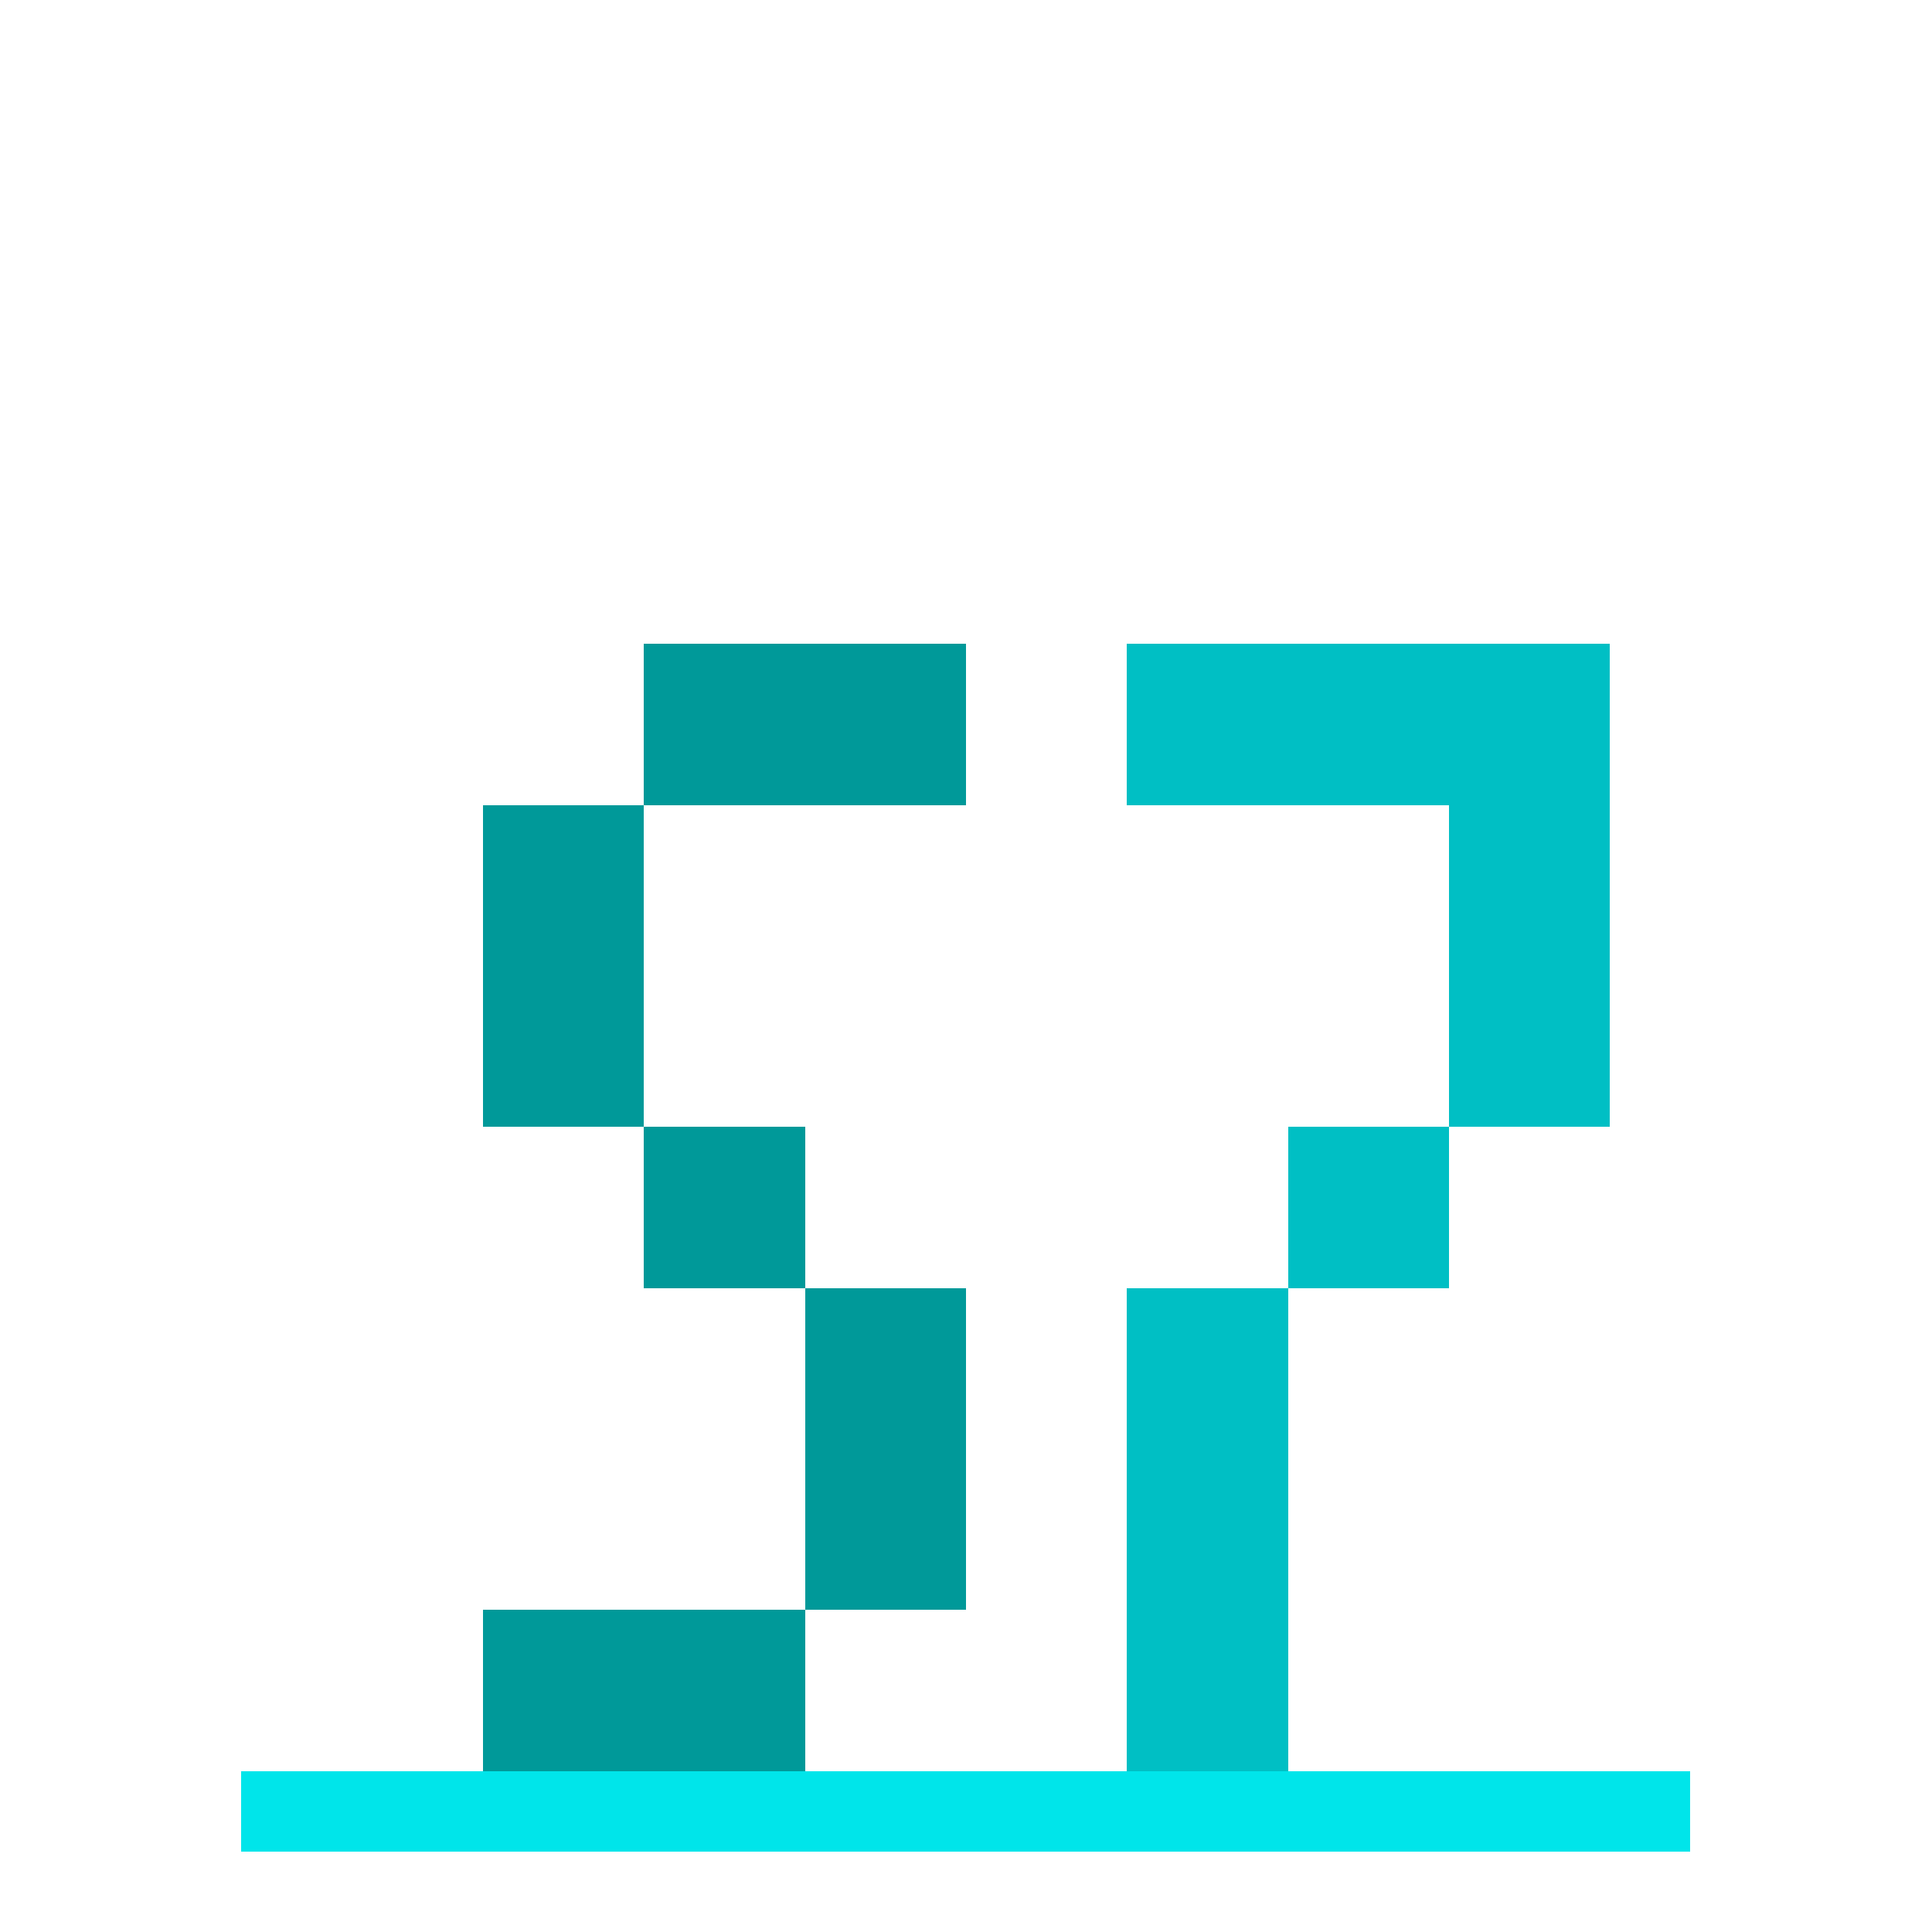
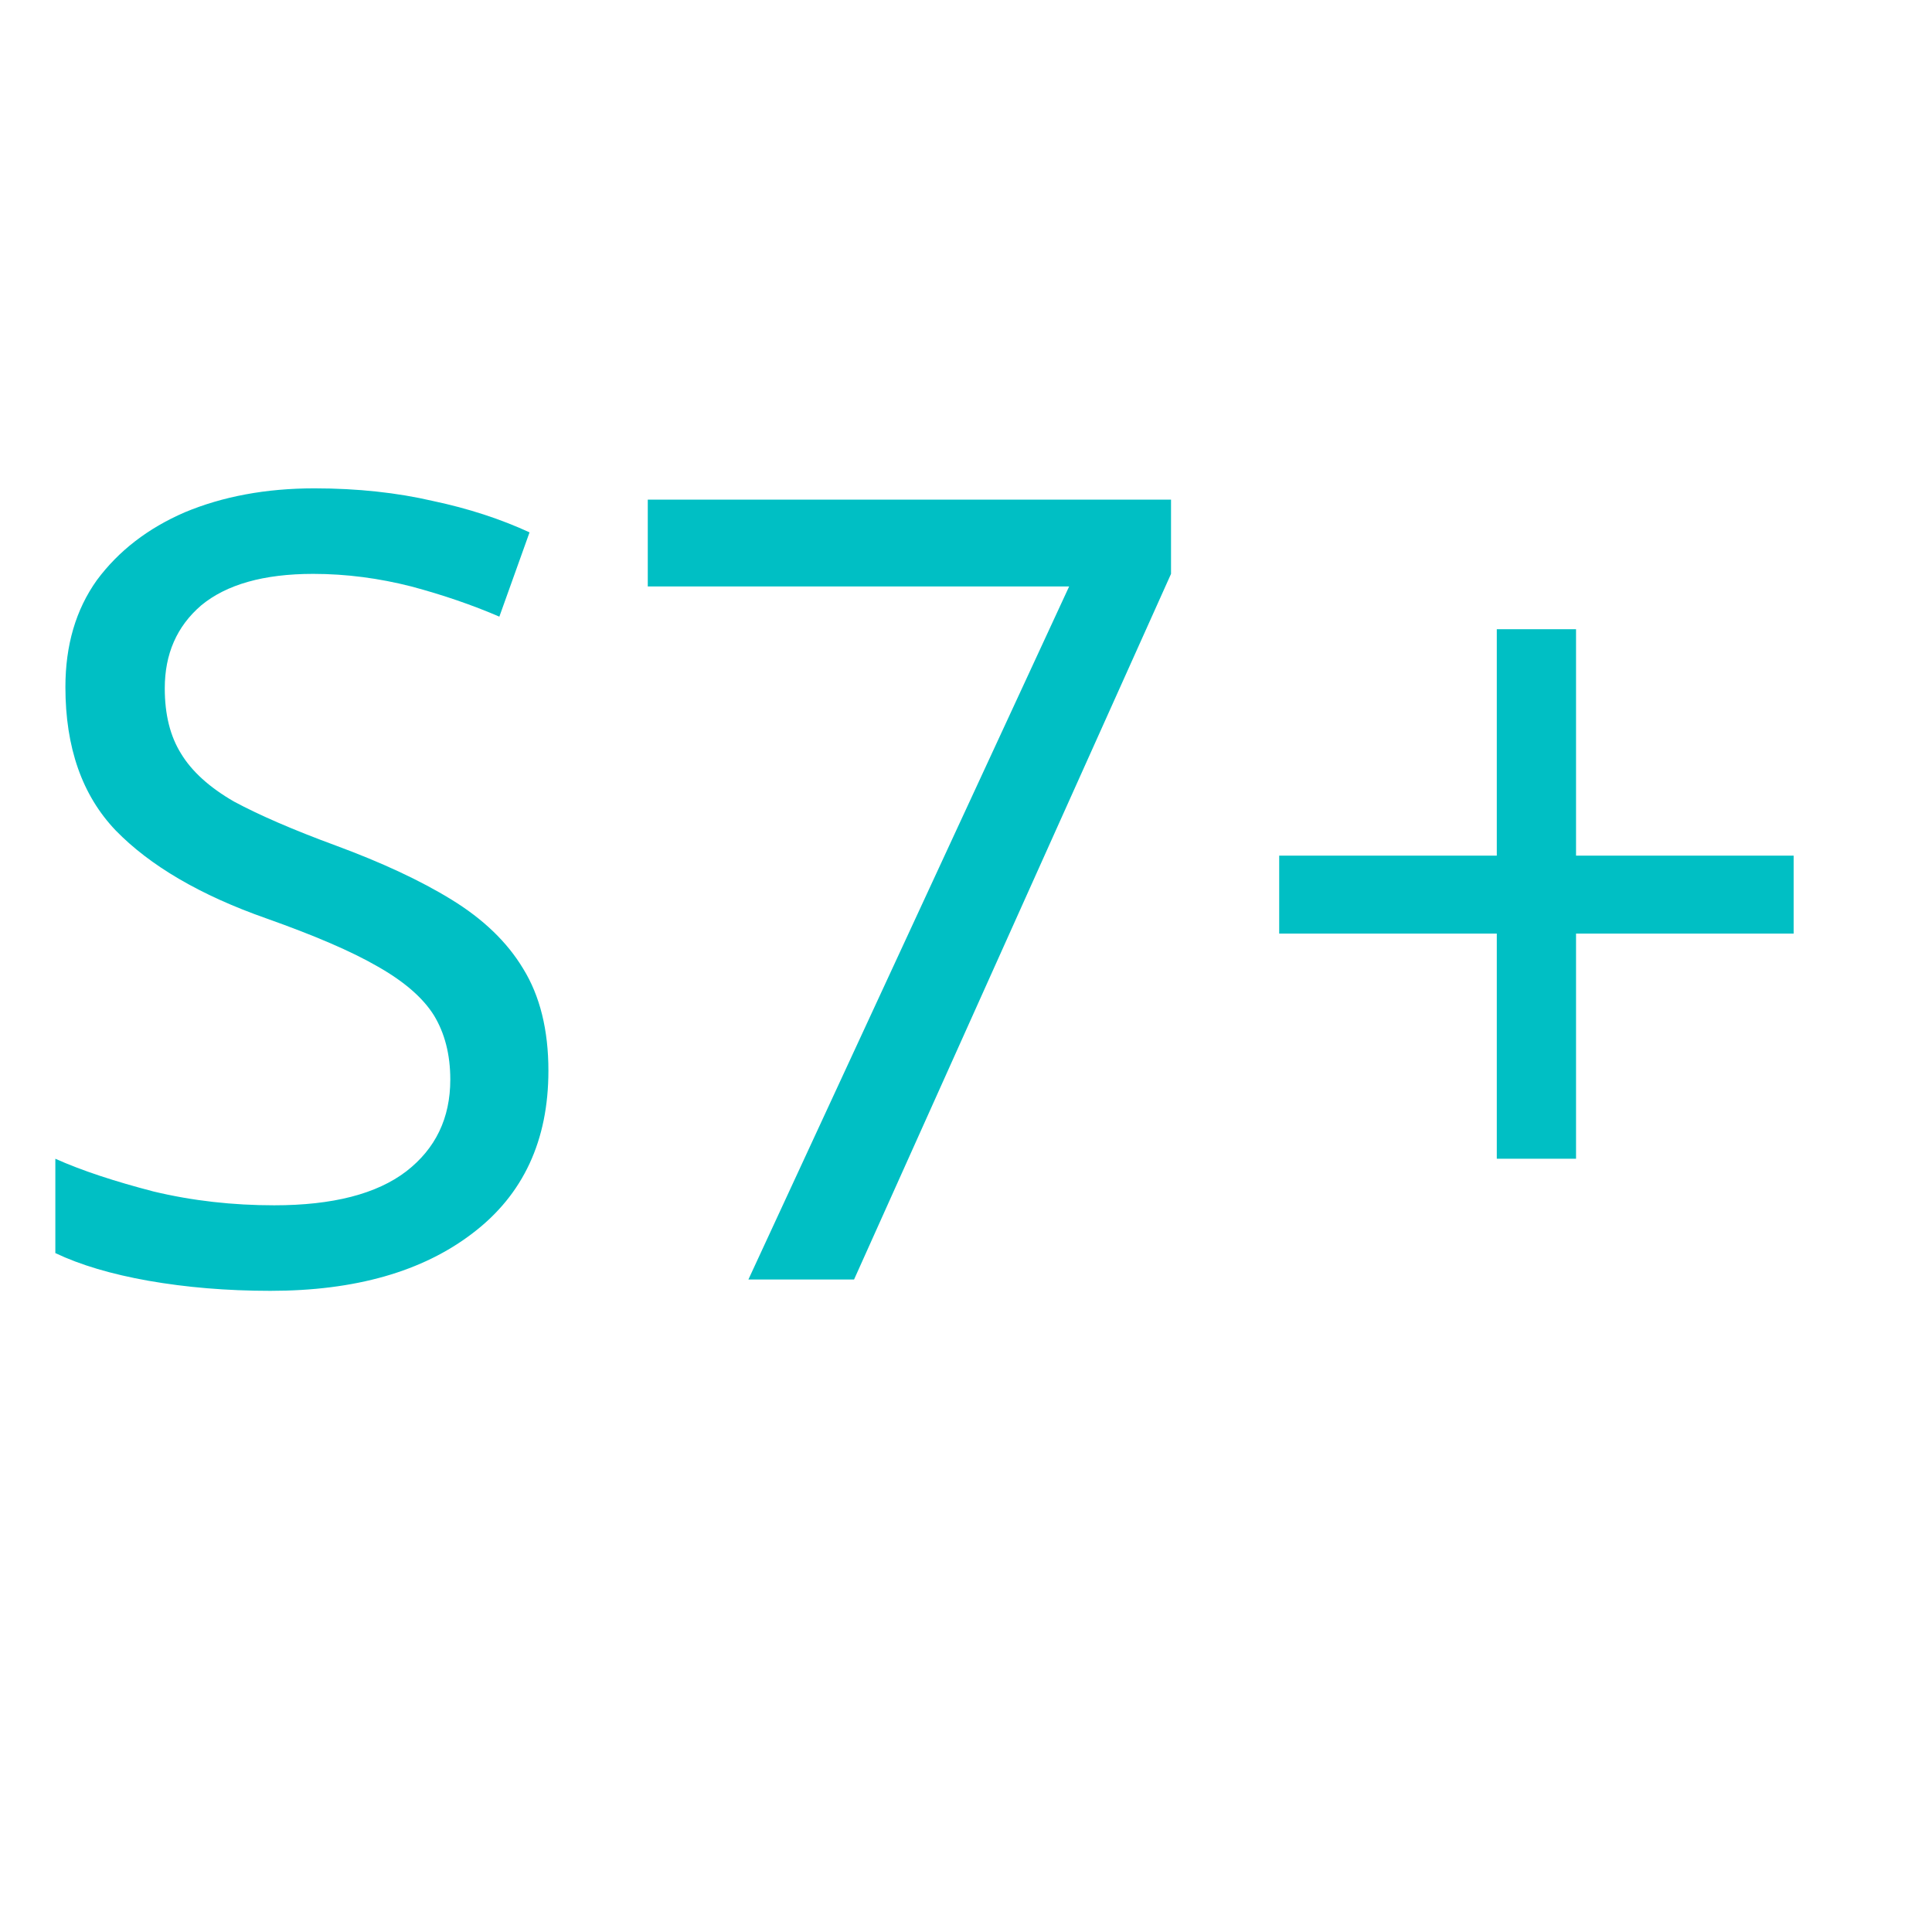
<svg xmlns="http://www.w3.org/2000/svg" version="1.1" width="51.2" height="51.2" viewBox="0 0 24 24" id="svg2">
-   <g id="layer1" shape-rendering="crispEdges">
-     <g id="c009999" fill="#009999">
-       <rect x="8" y="8" width="4" height="2" />
-       <rect x="6" y="10" width="2" height="4" />
-       <rect x="8" y="14" width="2" height="2" />
-       <rect x="10" y="16" width="2" height="4" />
-       <rect x="6" y="20" width="4" height="2" />
-     </g>
-     <g id="c00bfc4" fill="#00bfc4">
-       <rect x="14" y="8" width="6" height="2" />
-       <rect x="18" y="10" width="2" height="4" />
-       <rect x="16" y="14" width="2" height="2" />
-       <rect x="14" y="16" width="2" height="6" />
-     </g>
-     <g id="c00e5ea" fill="#00e5ea">
-       <rect x="3" y="22" width="18" height="1" />
-     </g>
-   </g>
+   <defs id="defs10" />
+   <text xml:space="preserve" style="font-size:13.575px;font-family:FE-Font;-inkscape-font-specification:FE-Font;writing-mode:lr-tb;direction:ltr;fill:#00bfc4;fill-opacity:1;stroke:none;stroke-width:8.858;stroke-linejoin:round" x="4.1202126e-09" y="15.896" id="text10">
+     <tspan id="tspan10" style="fill:#00bfc4;fill-opacity:1;stroke:none;stroke-width:8.858" x="4.1202126e-09" y="15.896">S7+</tspan>
+   </text>
</svg>
